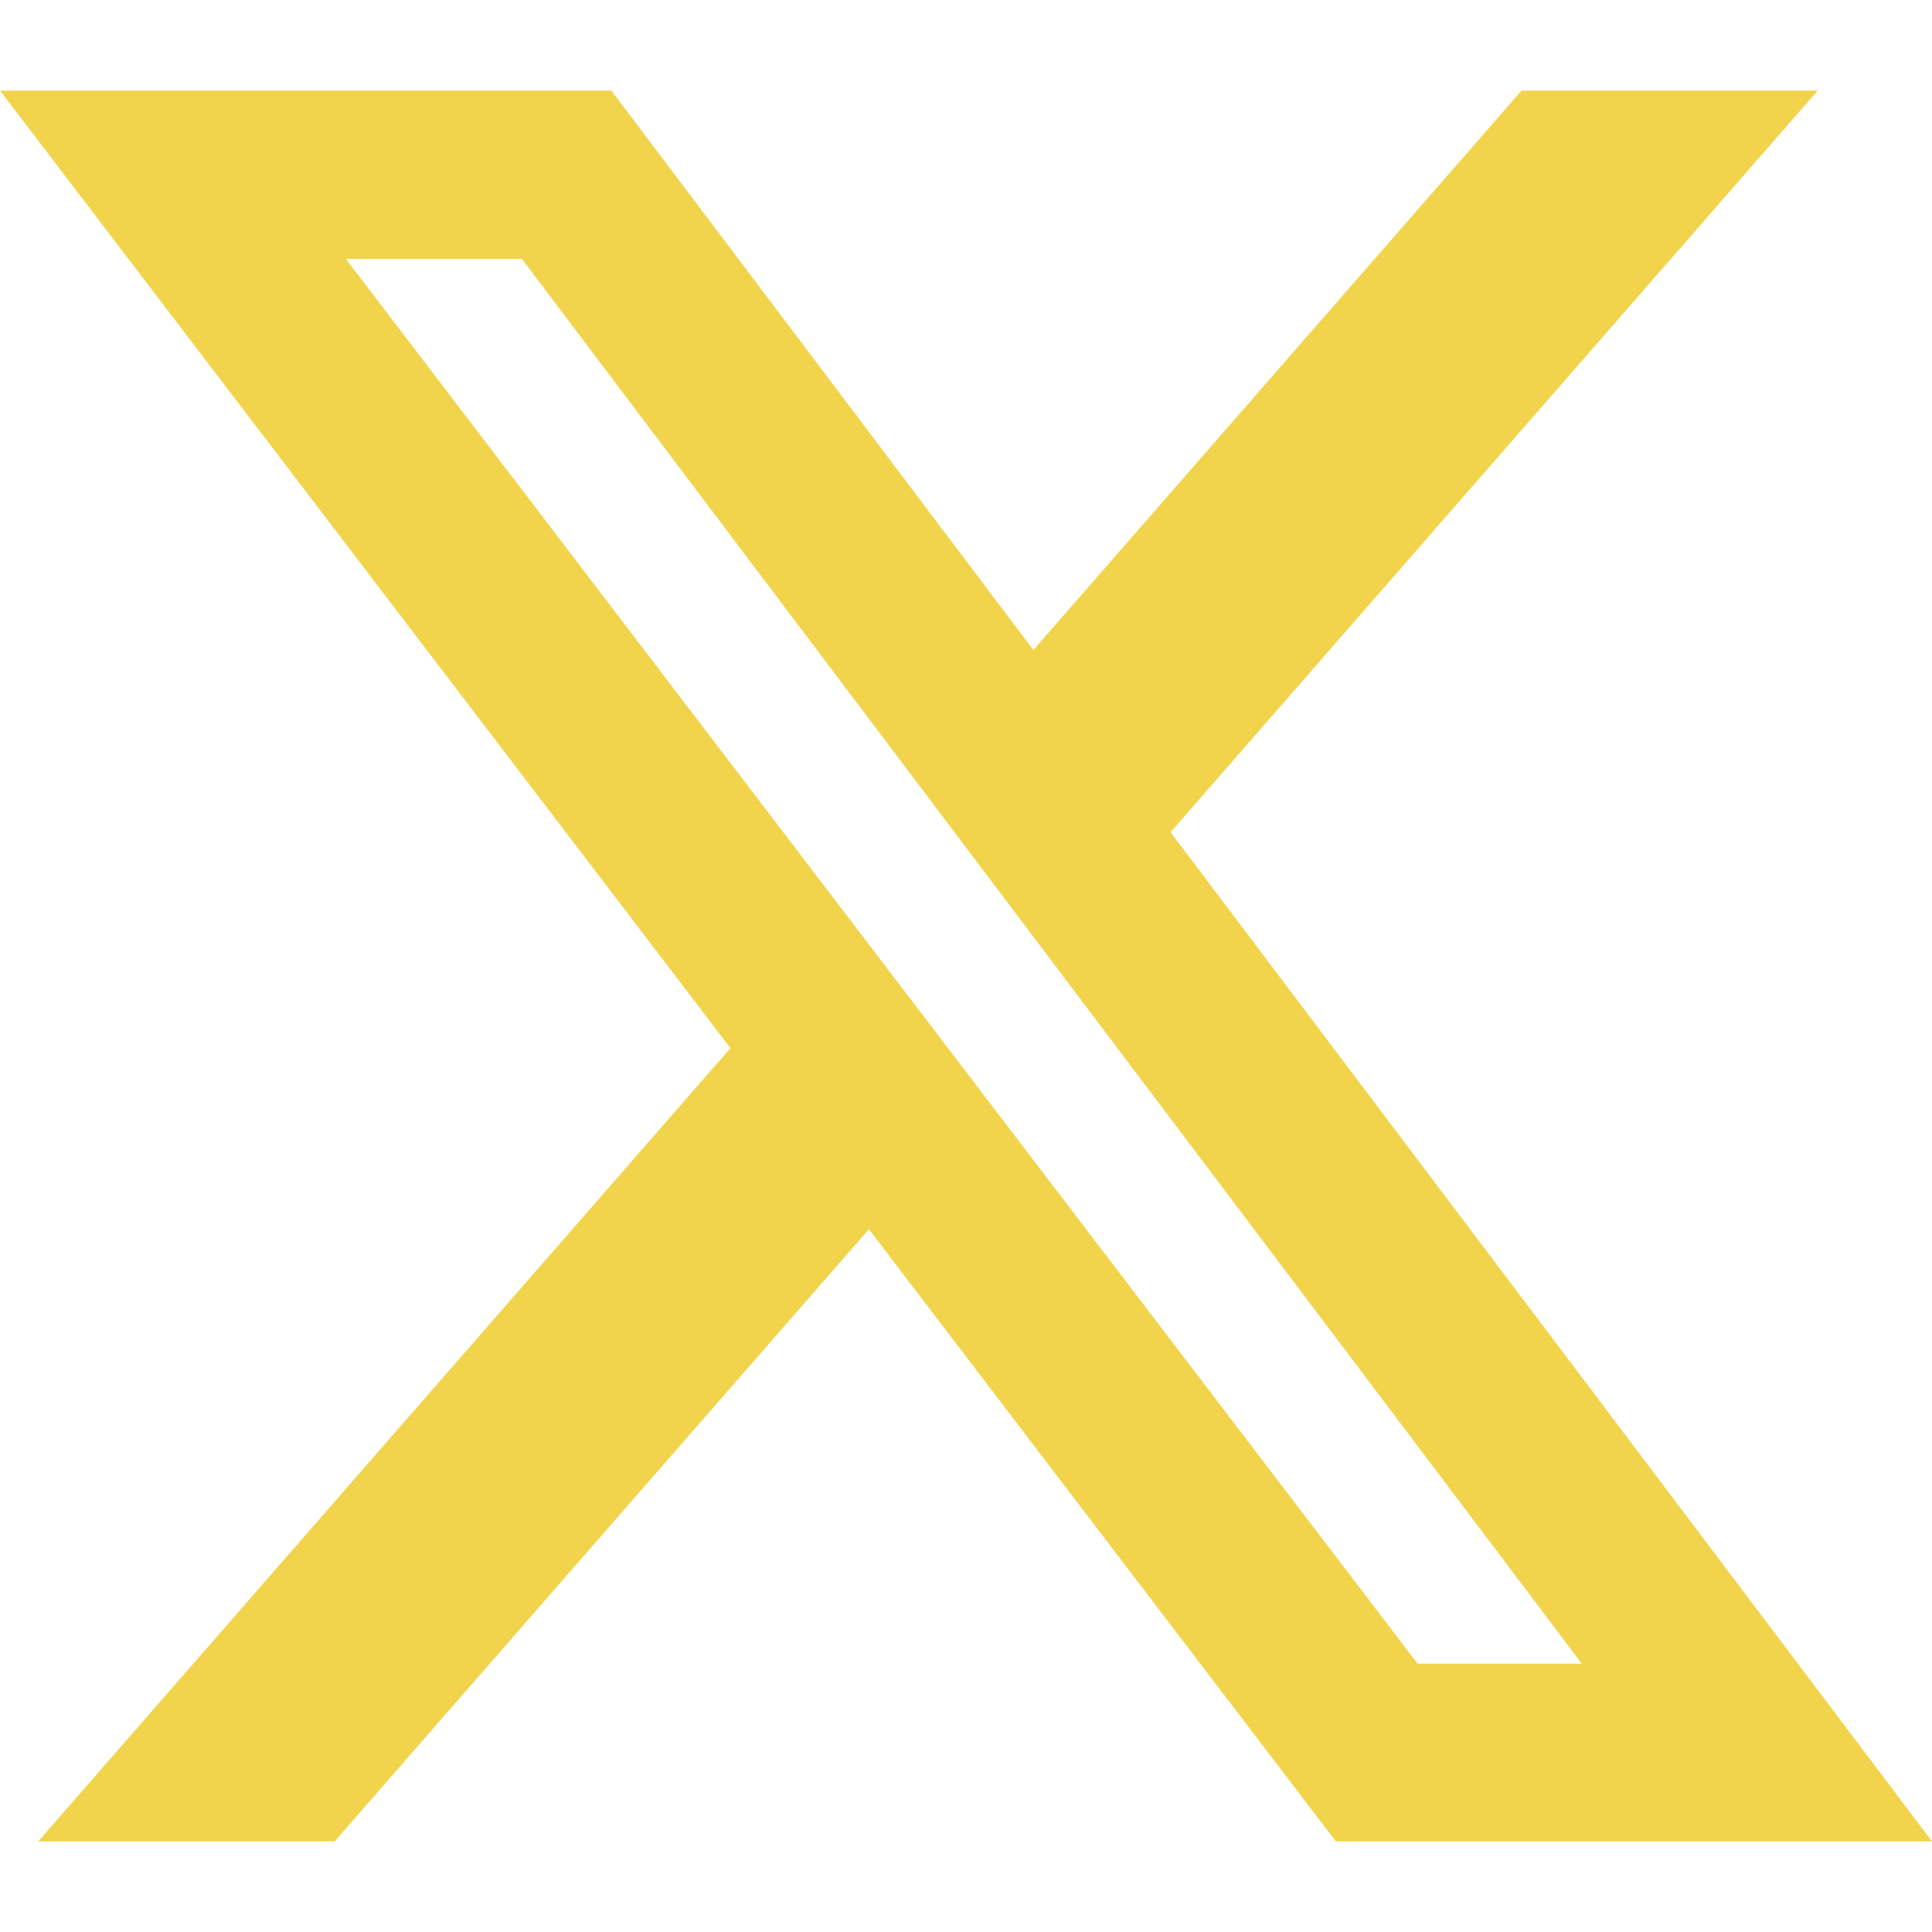
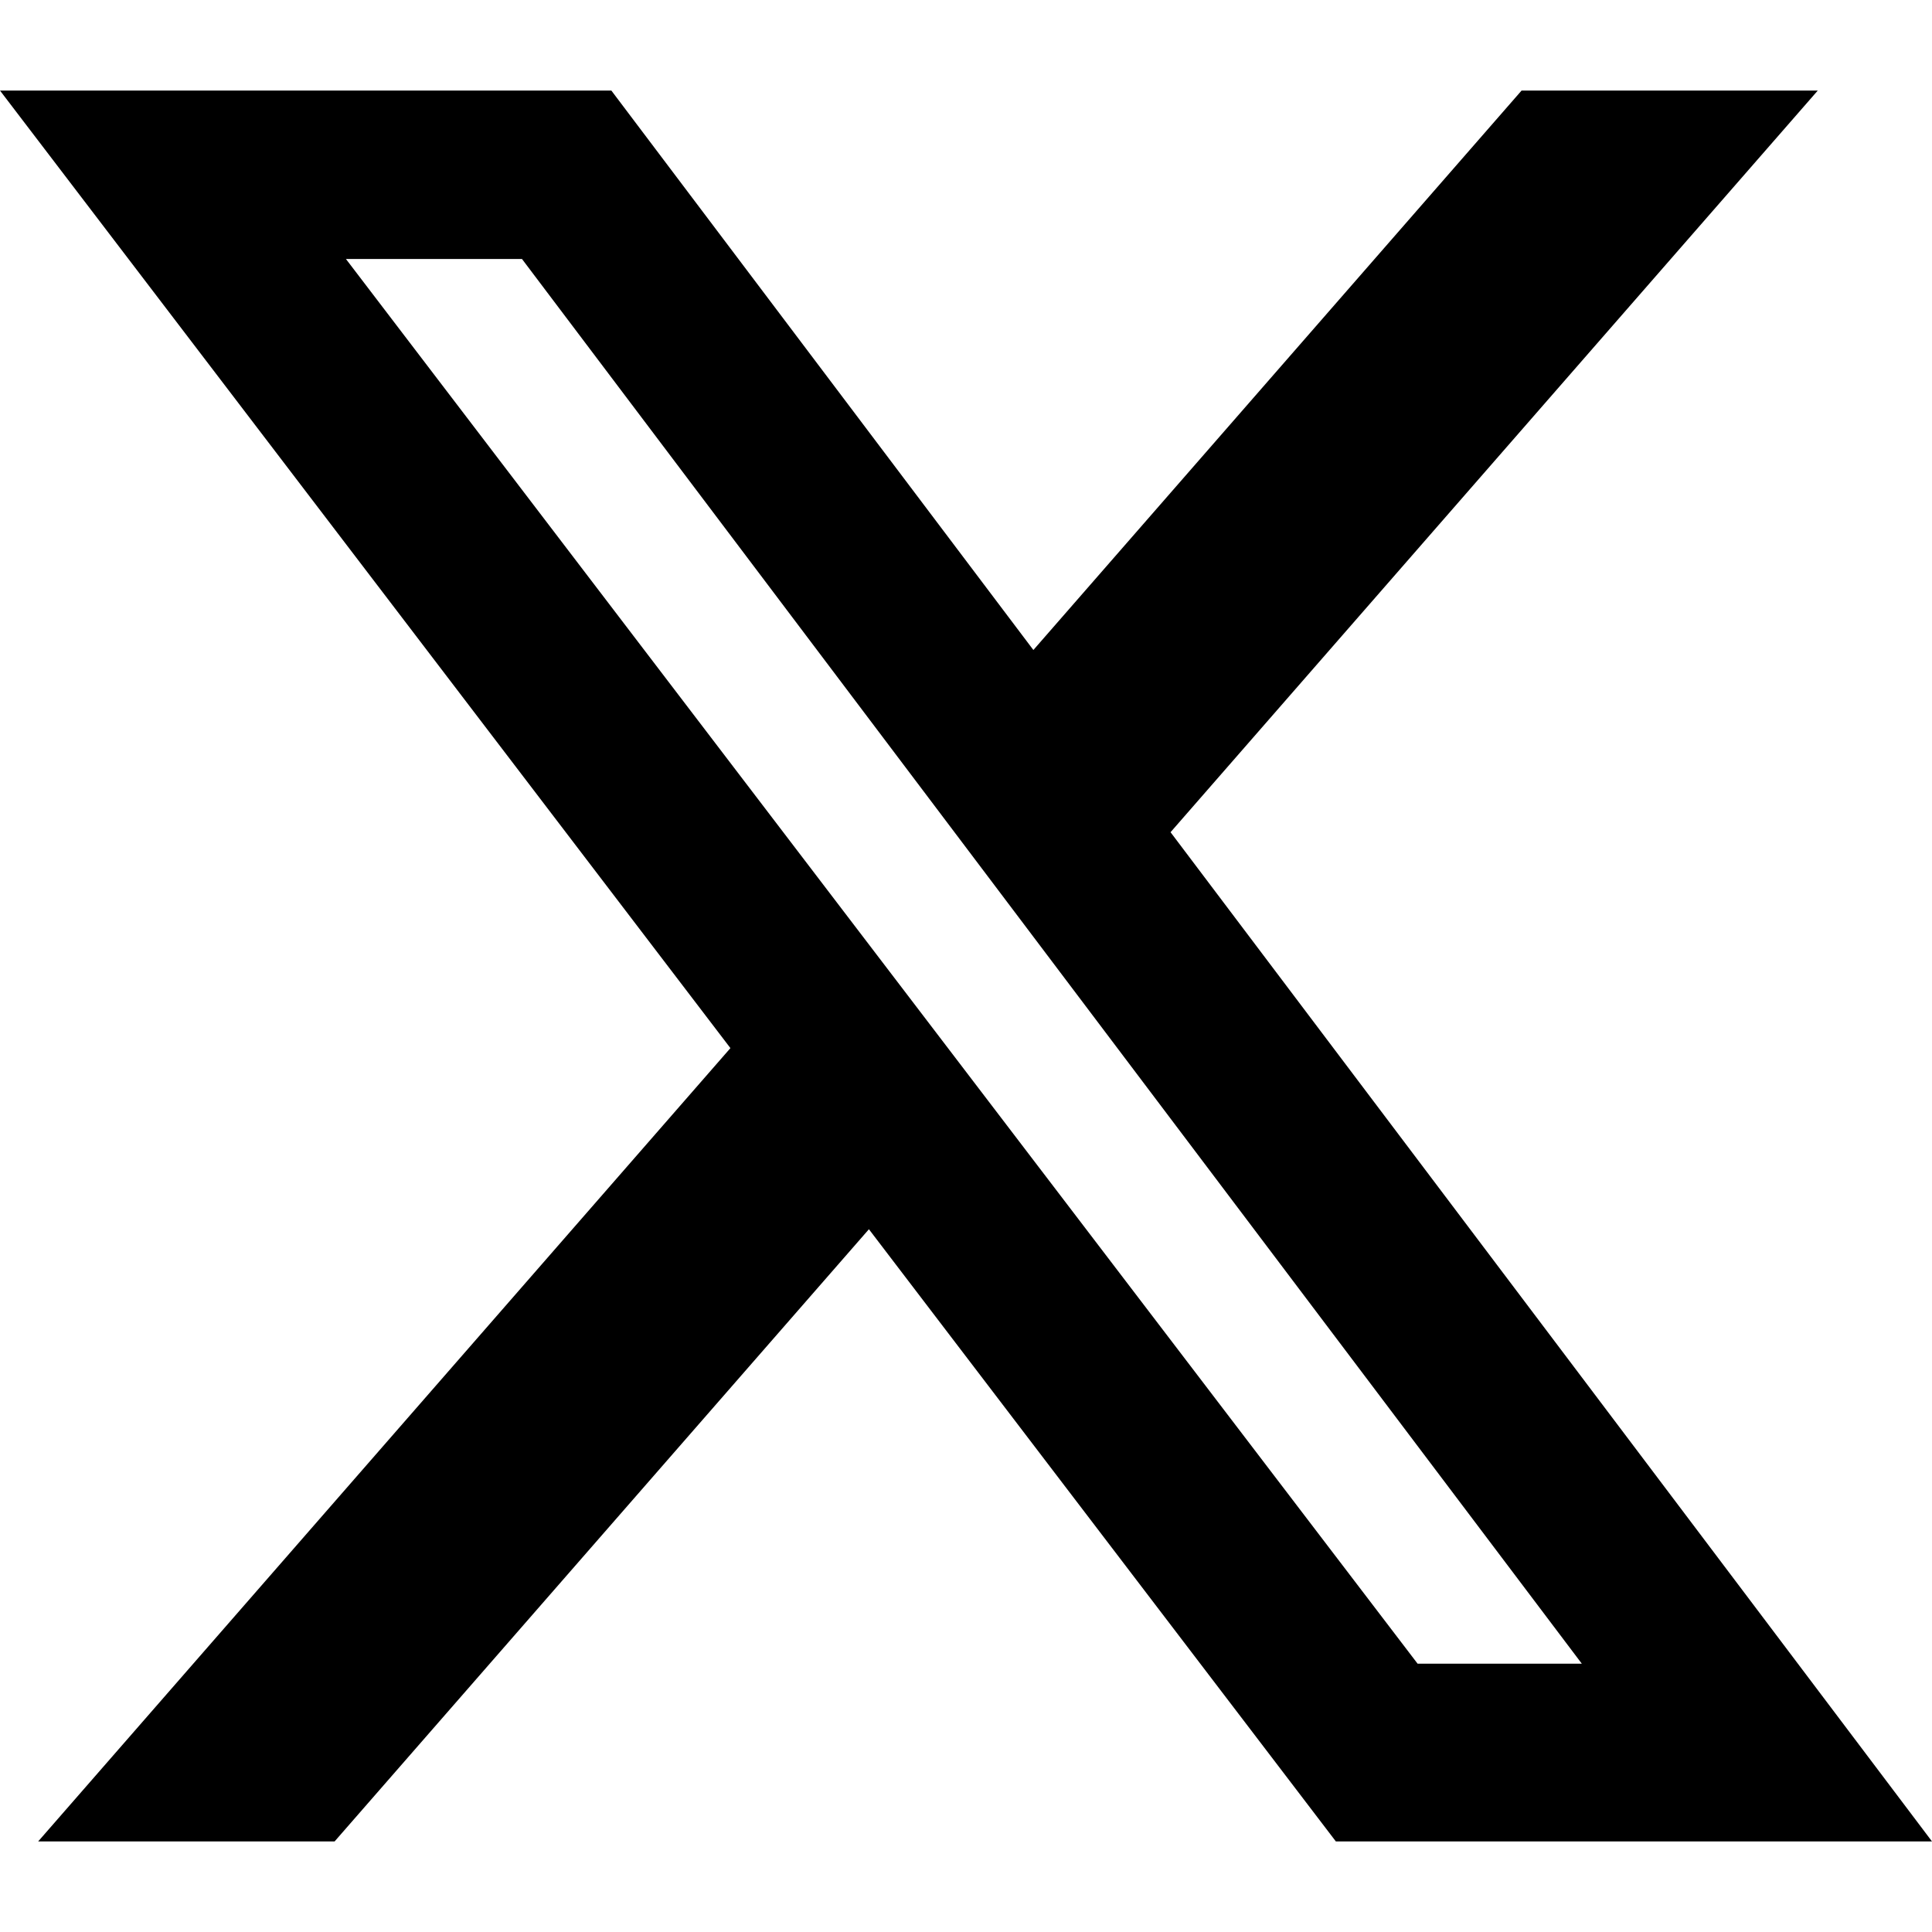
- <svg xmlns="http://www.w3.org/2000/svg" width="16" height="16" fill="#F1D44B" class="bi bi-twitter-x" viewBox="0 0 16 16">
+ <svg xmlns="http://www.w3.org/2000/svg" width="16" height="16" fill="currentColor" class="bi bi-twitter-x" viewBox="0 0 16 16">
  <path d="M12.6.75h2.454l-5.36 6.142L16 15.25h-4.937l-3.867-5.07-4.425 5.07H.316l5.733-6.57L0 .75h5.063l3.495 4.633L12.601.75Zm-.86 13.028h1.36L4.323 2.145H2.865z" />
</svg>
